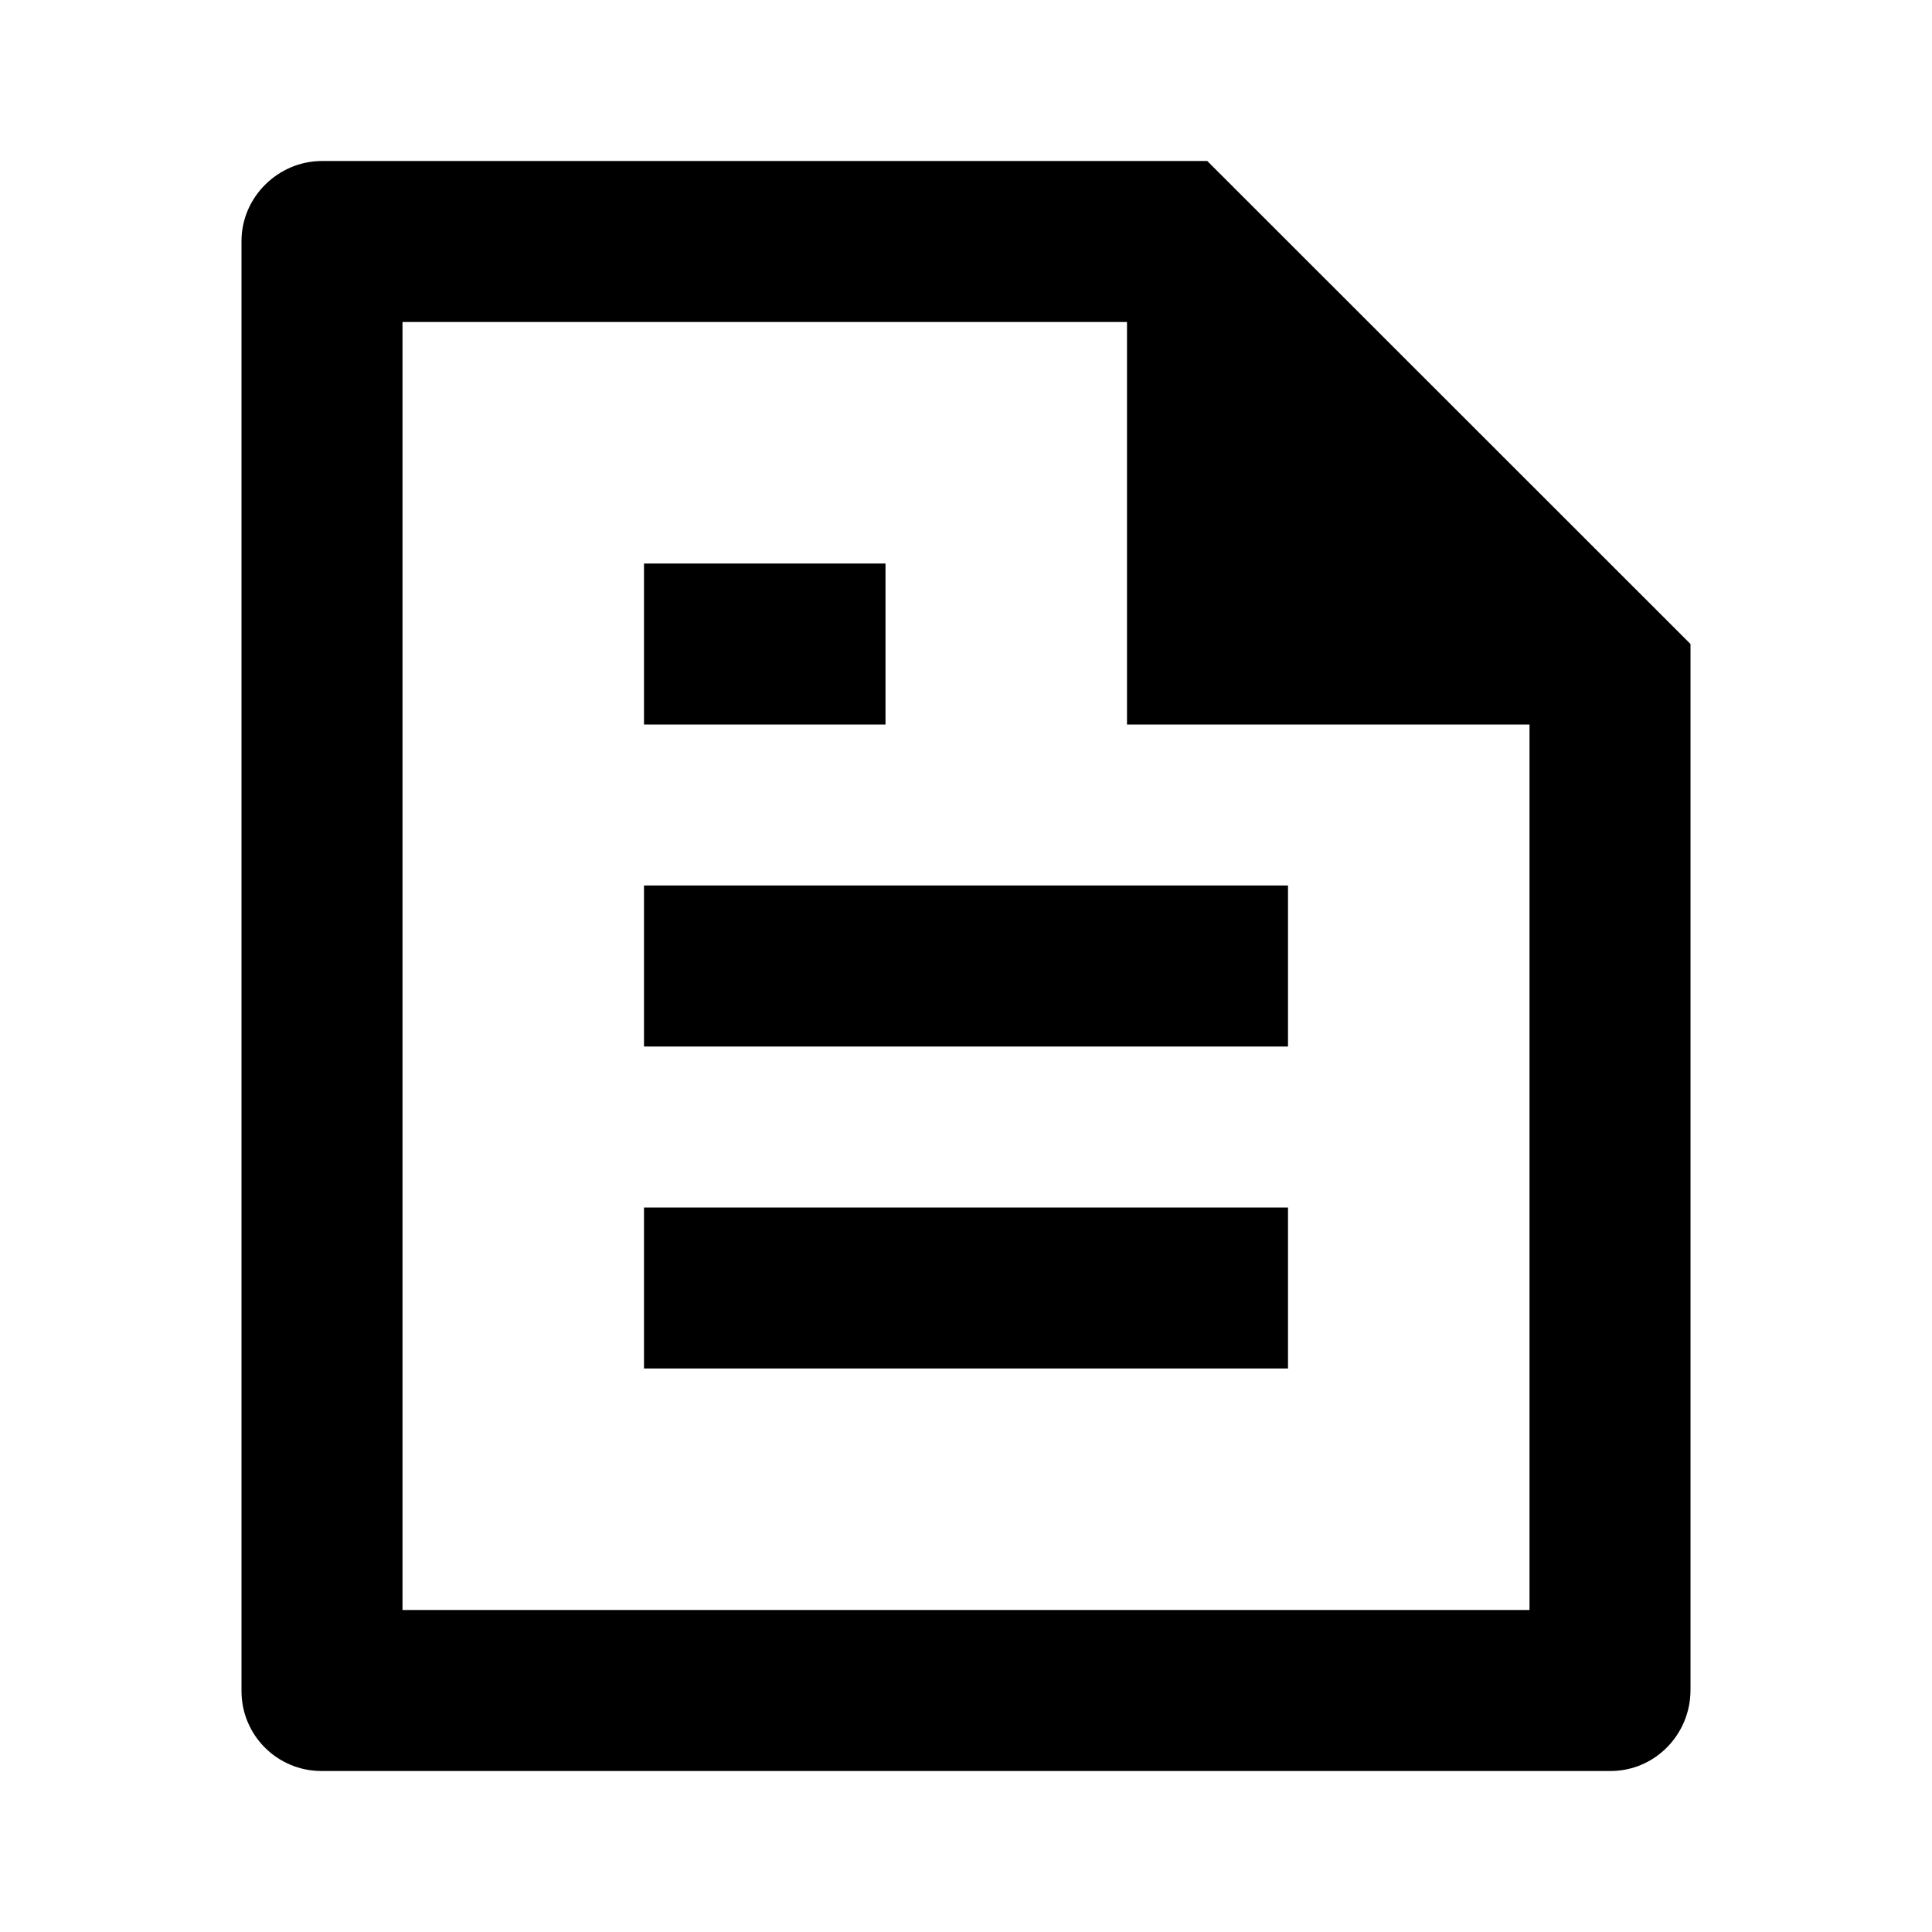
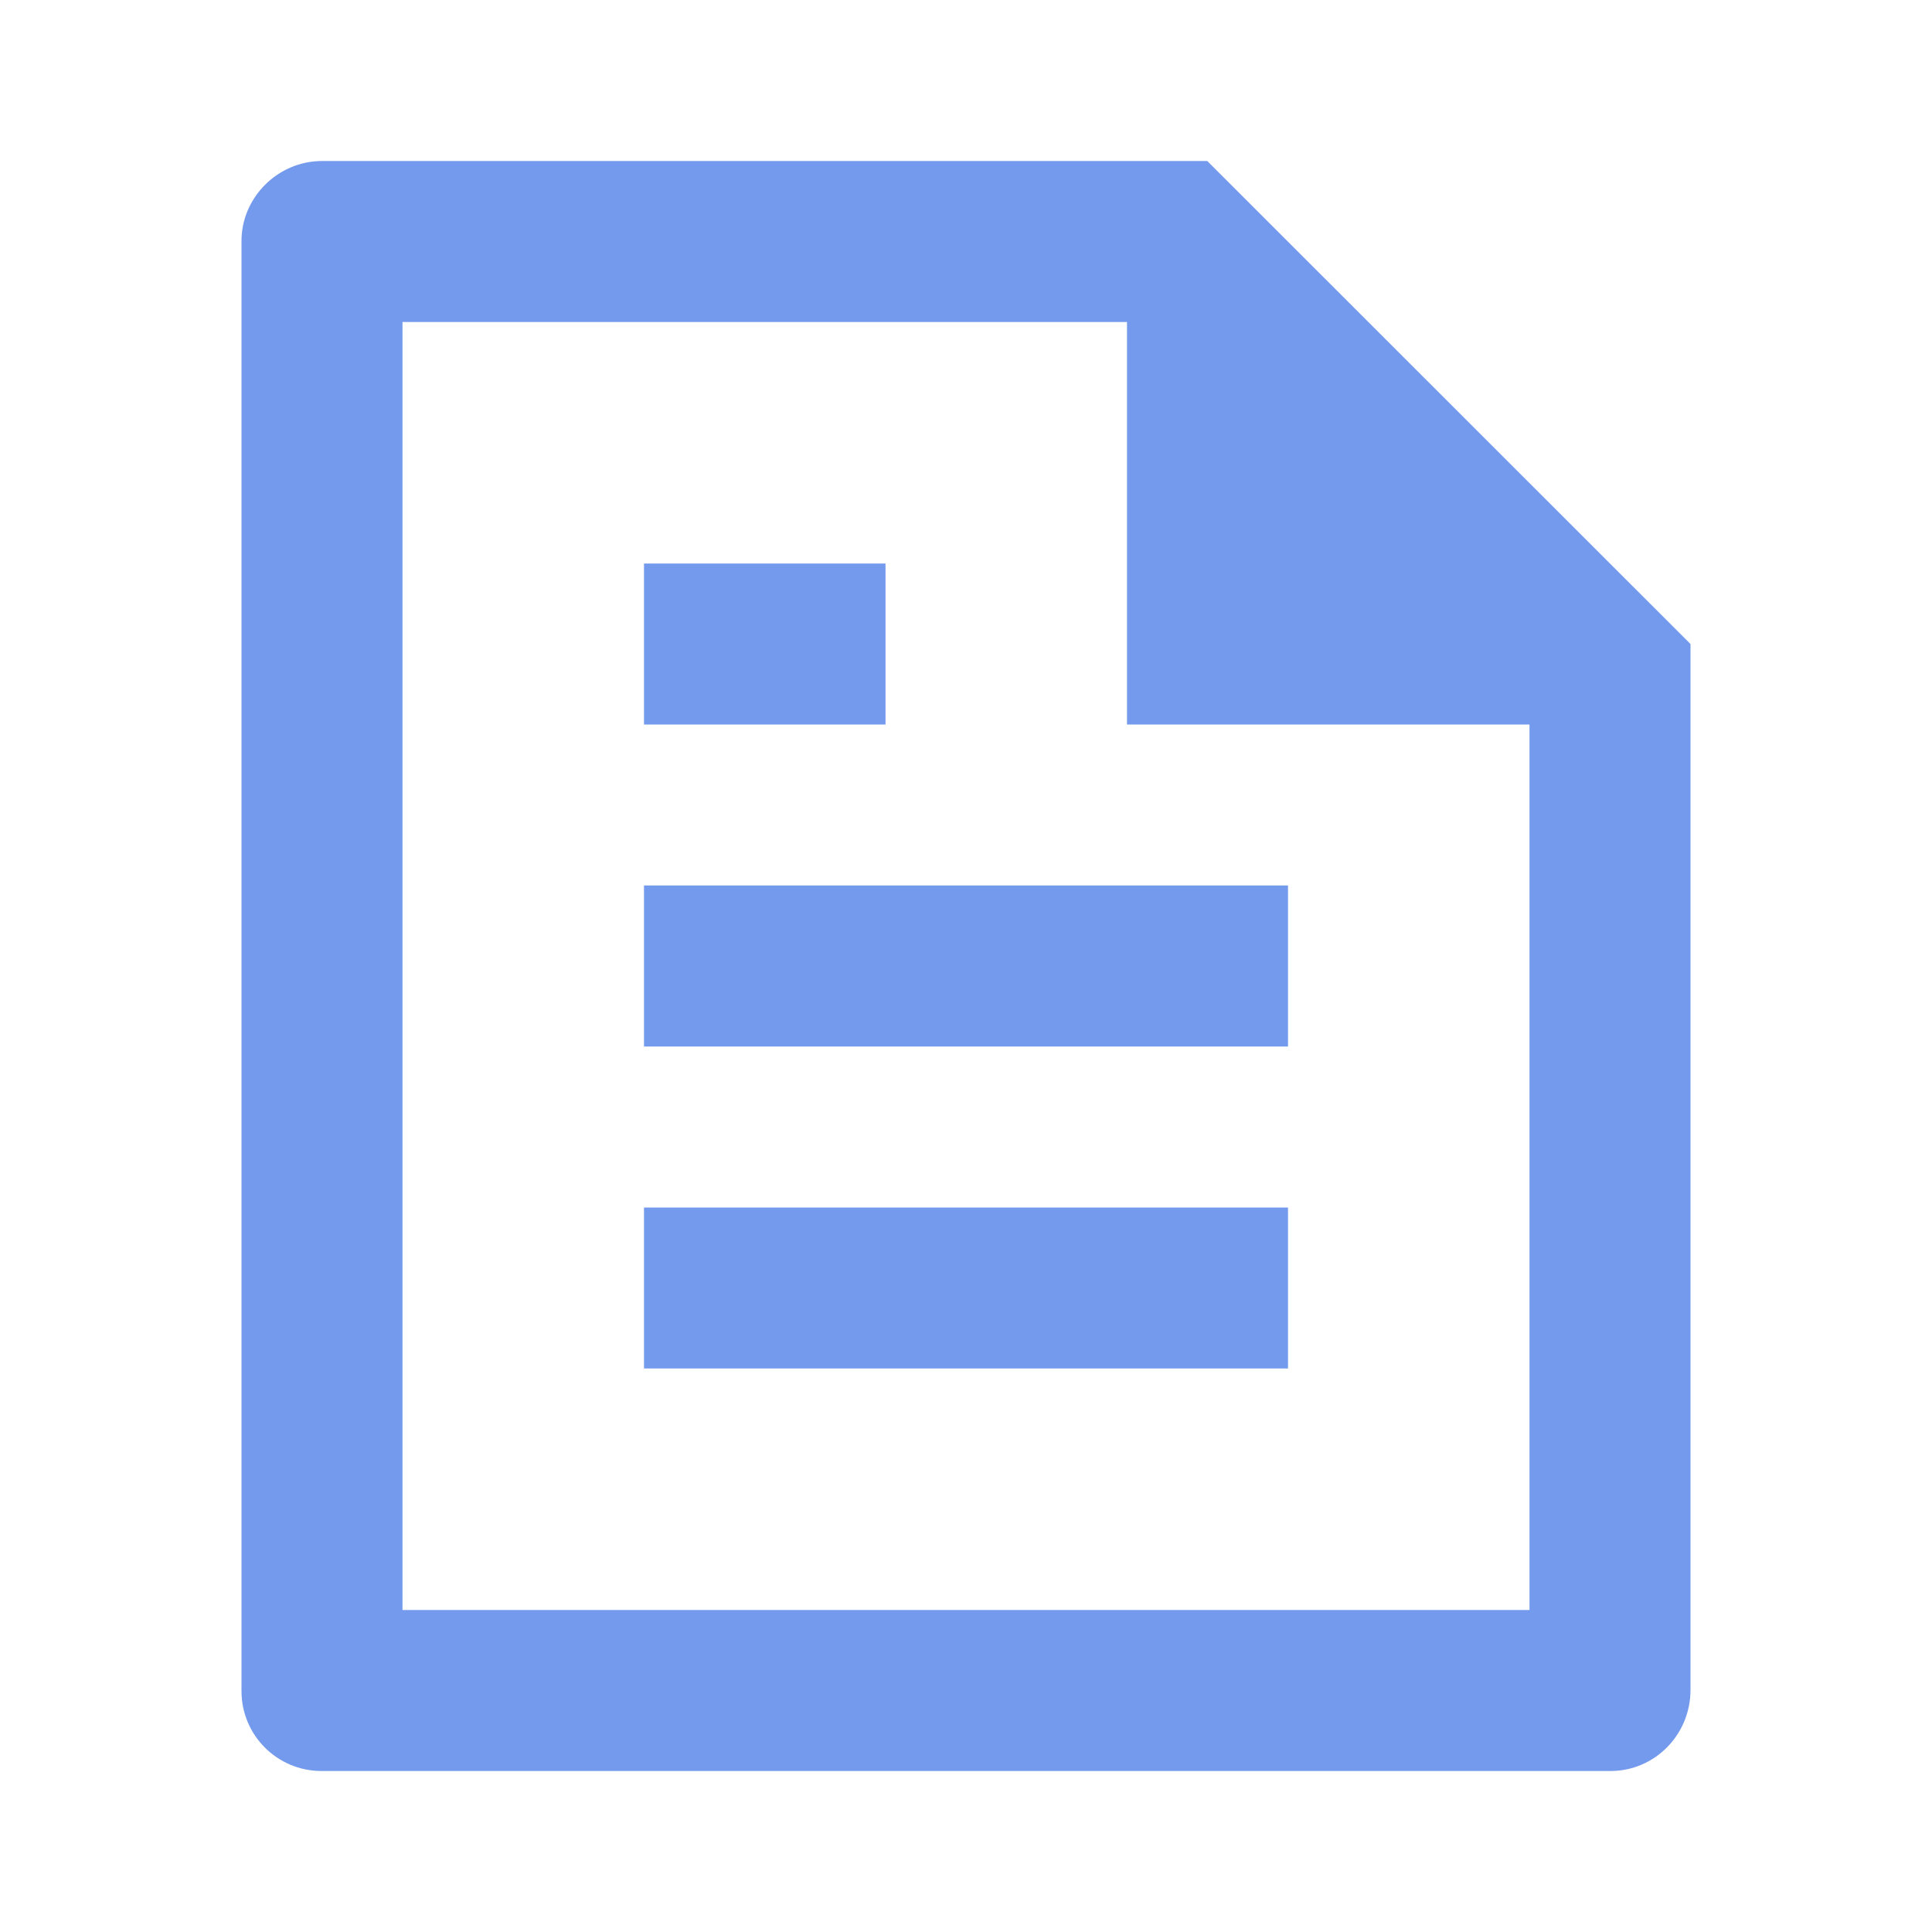
- <svg xmlns="http://www.w3.org/2000/svg" viewBox="0 0 24 24" fill="currentColor">
+ <svg xmlns="http://www.w3.org/2000/svg" viewBox="0 0 24 24" fill="#749AED">
  <path d="M21 8V20.993C21 21.55 20.555 22 20.007 22H3.993C3.445 22 3 21.556 3 21.008V2.992C3 2.455 3.449 2 4.002 2H14.997L21 8ZM19 9H14V4H5V20H19V9ZM8 7H11V9H8V7ZM8 11H16V13H8V11ZM8 15H16V17H8V15Z" />
</svg>
